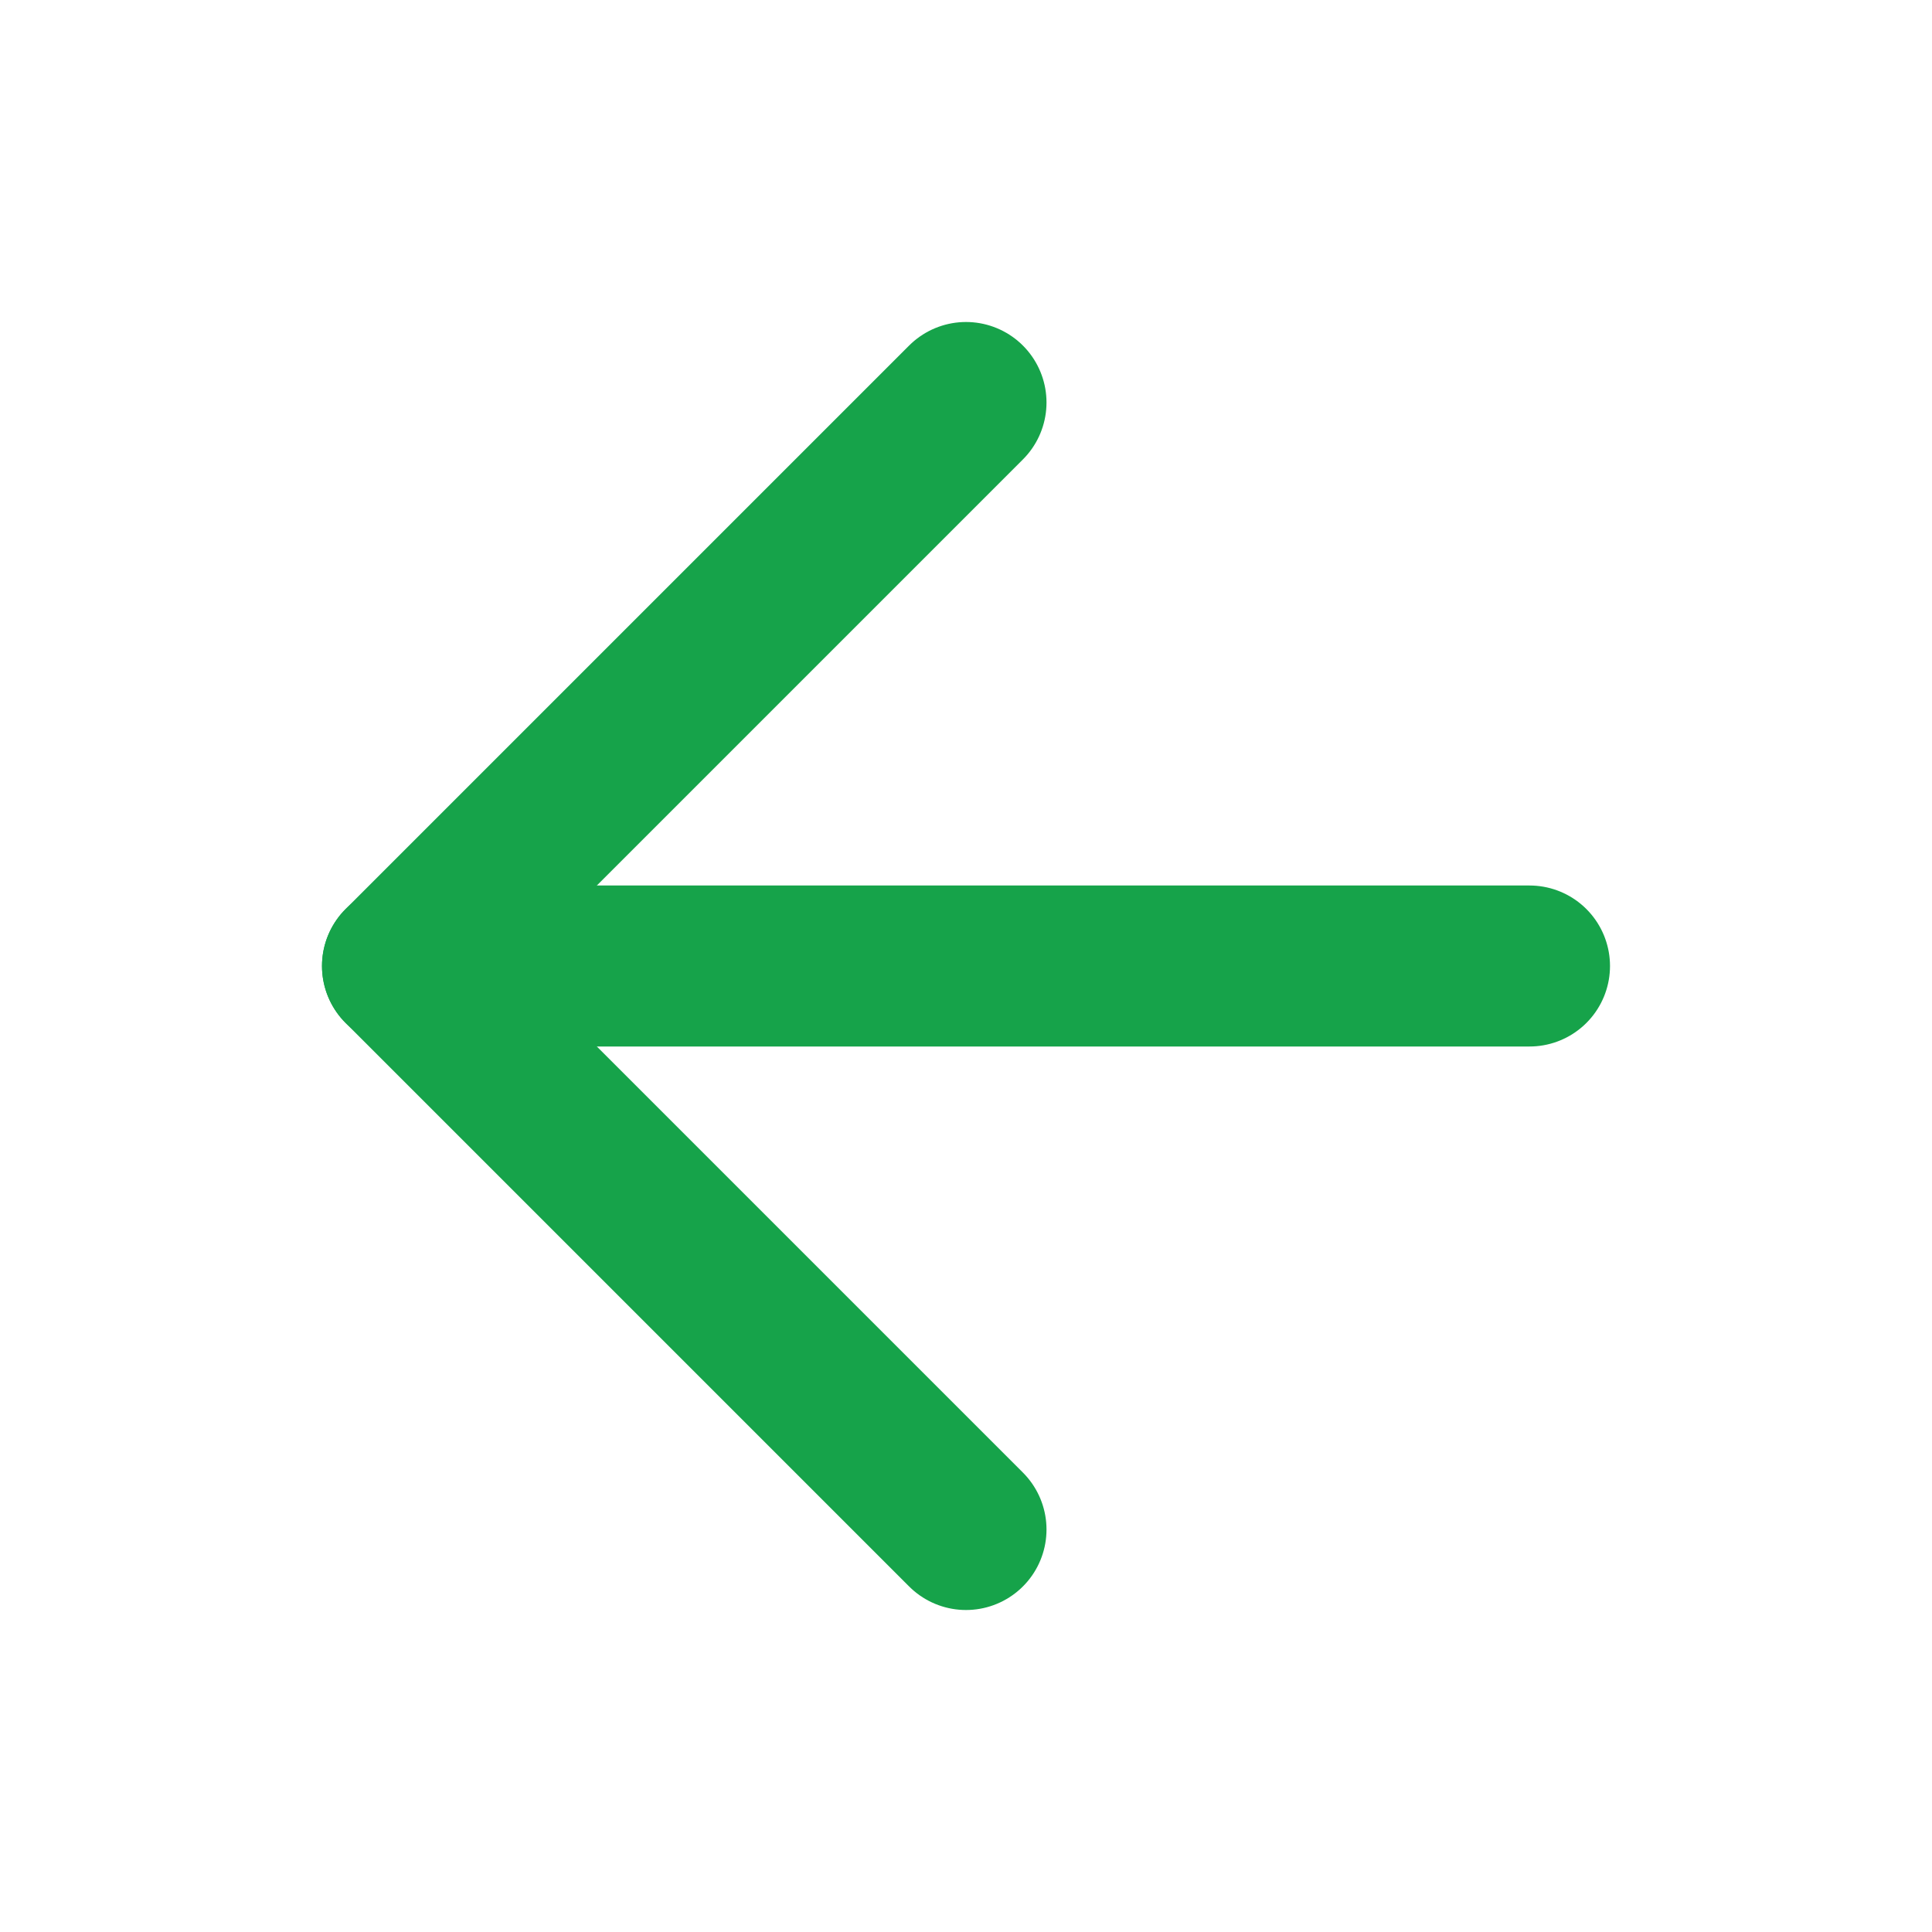
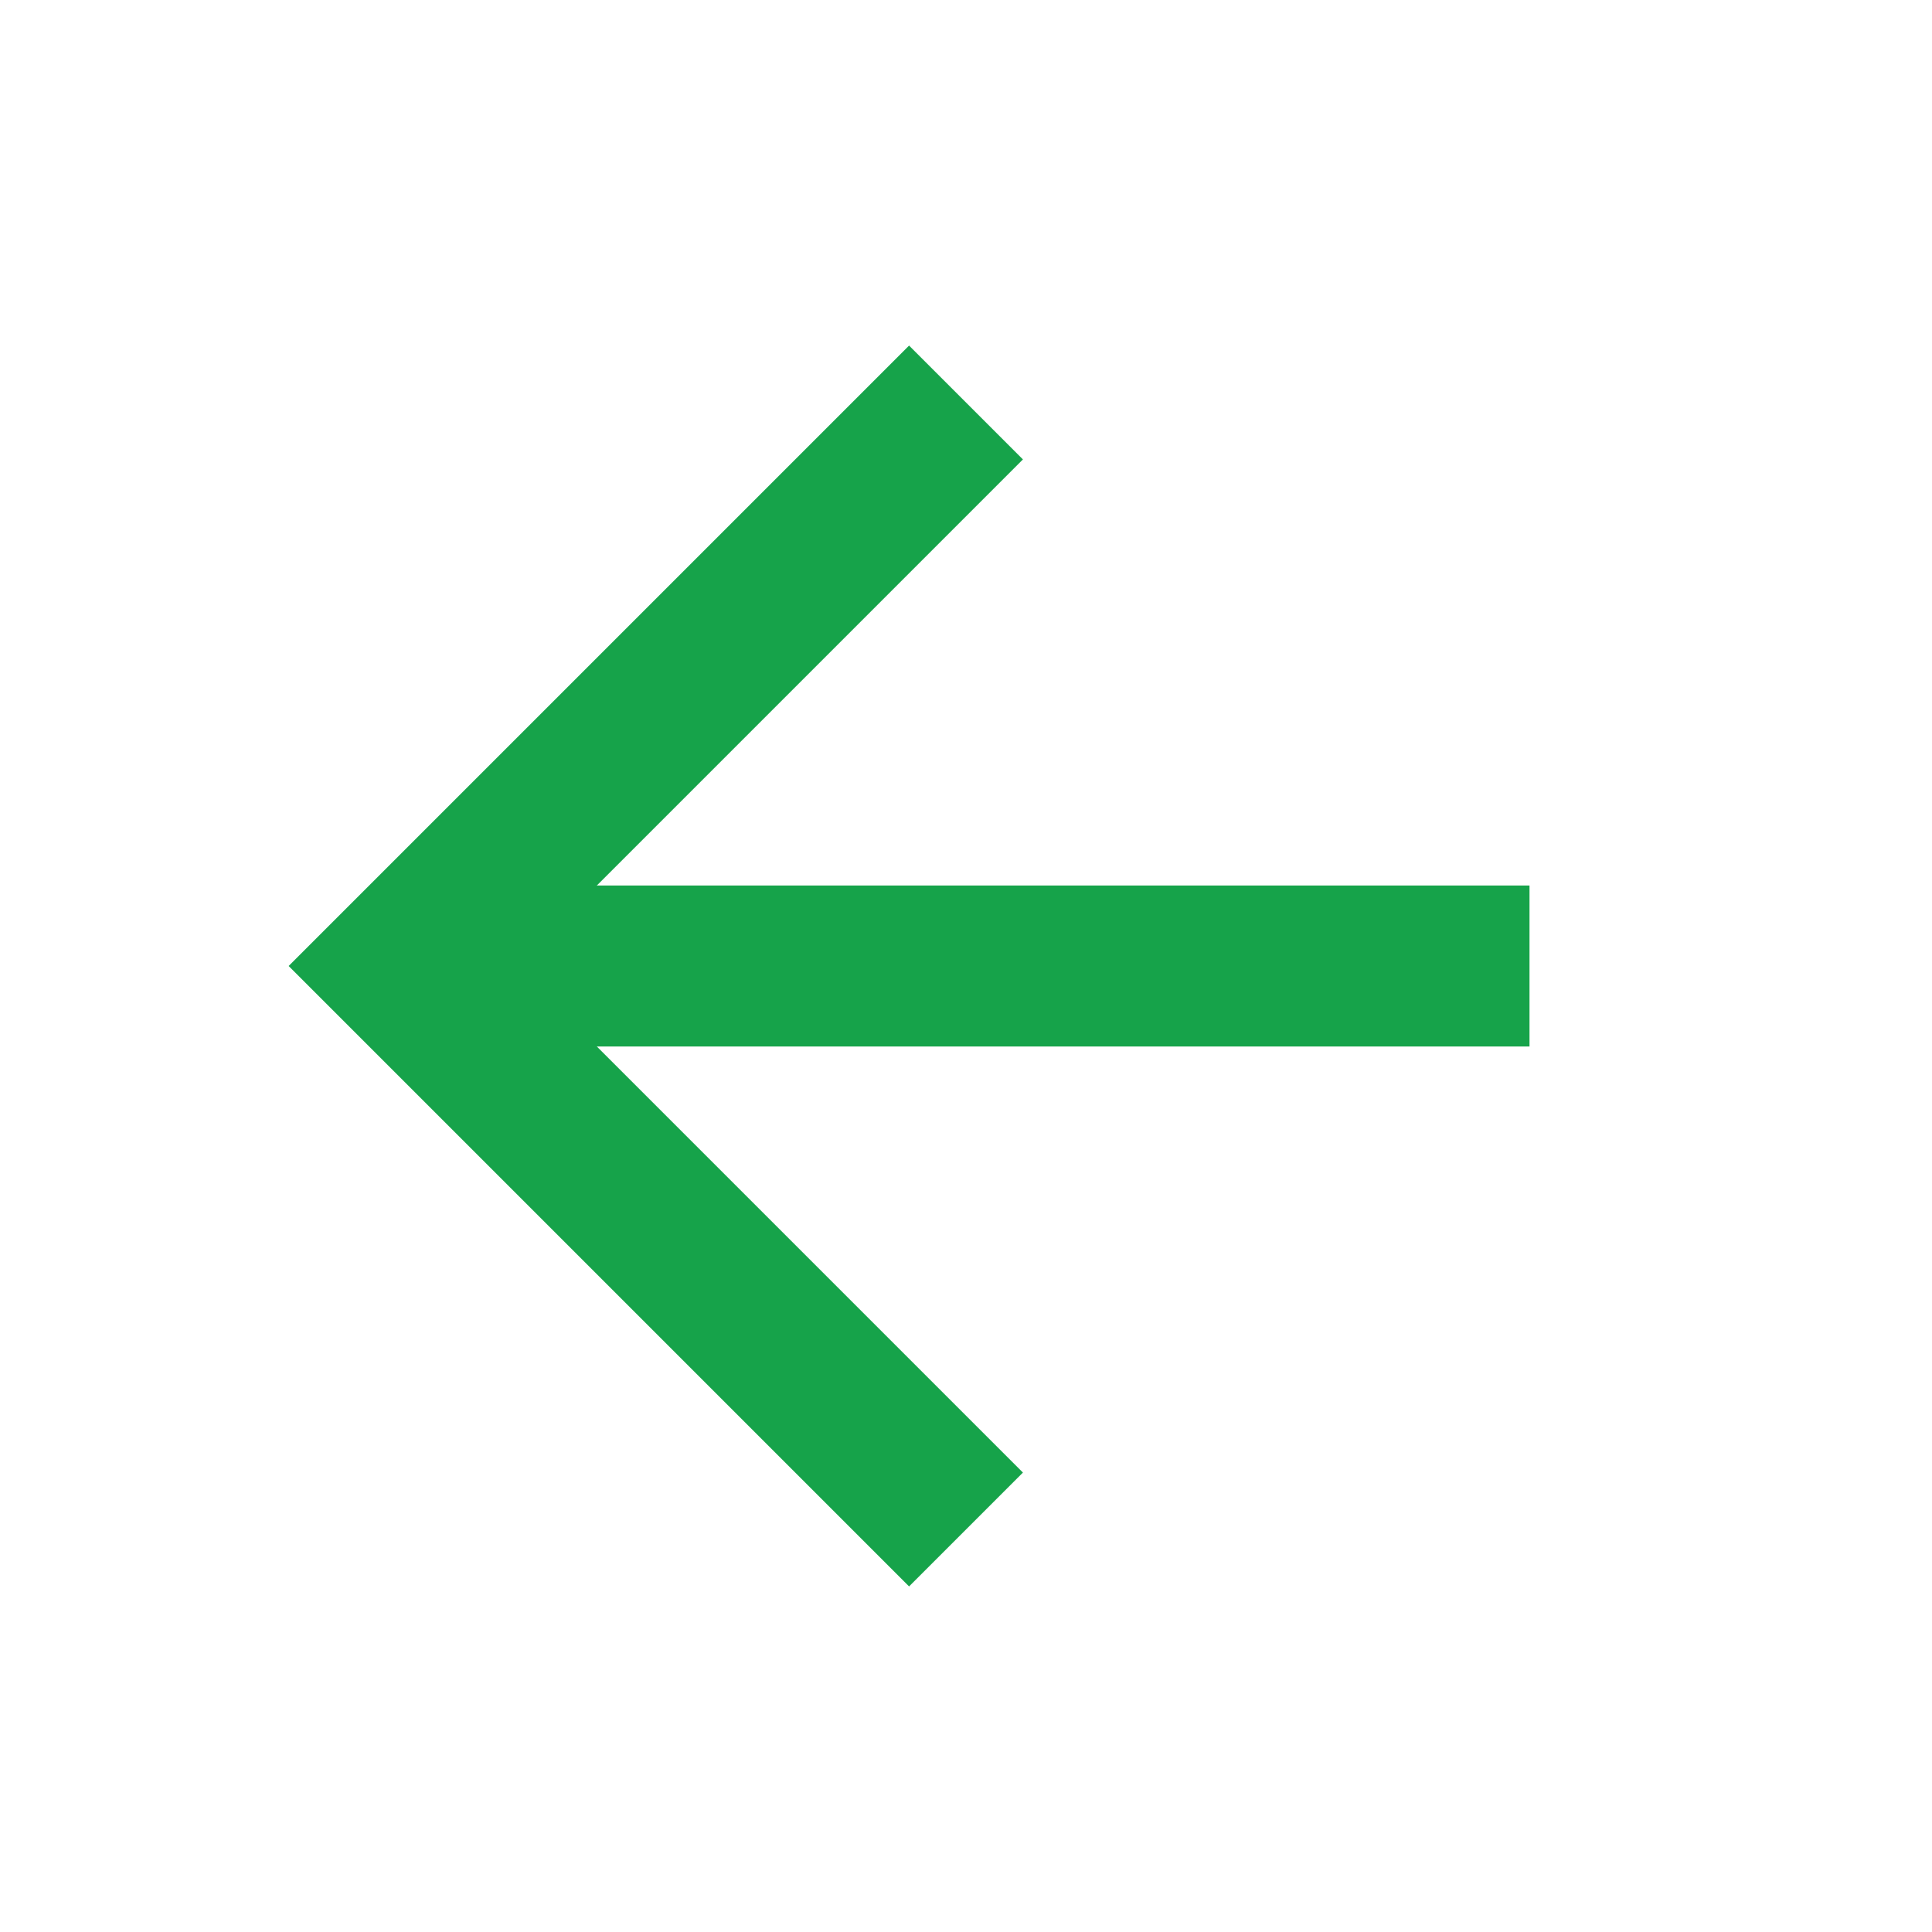
- <svg xmlns="http://www.w3.org/2000/svg" width="24" height="24" viewBox="0 0 24 24" fill="none" stroke="#16a34a" stroke-width="2" stroke-linecap="round" stroke-linejoin="round" class="feather feather-arrow-left">
+ <svg xmlns="http://www.w3.org/2000/svg" width="24" height="24" viewBox="0 0 24 24" fill="none" stroke="#16a34a" stroke-width="2" strokeLinecap="round" strokeLinejoin="round" class="feather feather-arrow-left">
  <line x1="19" y1="12" x2="5" y2="12" />
  <polyline points="12 19 5 12 12 5" />
</svg>
